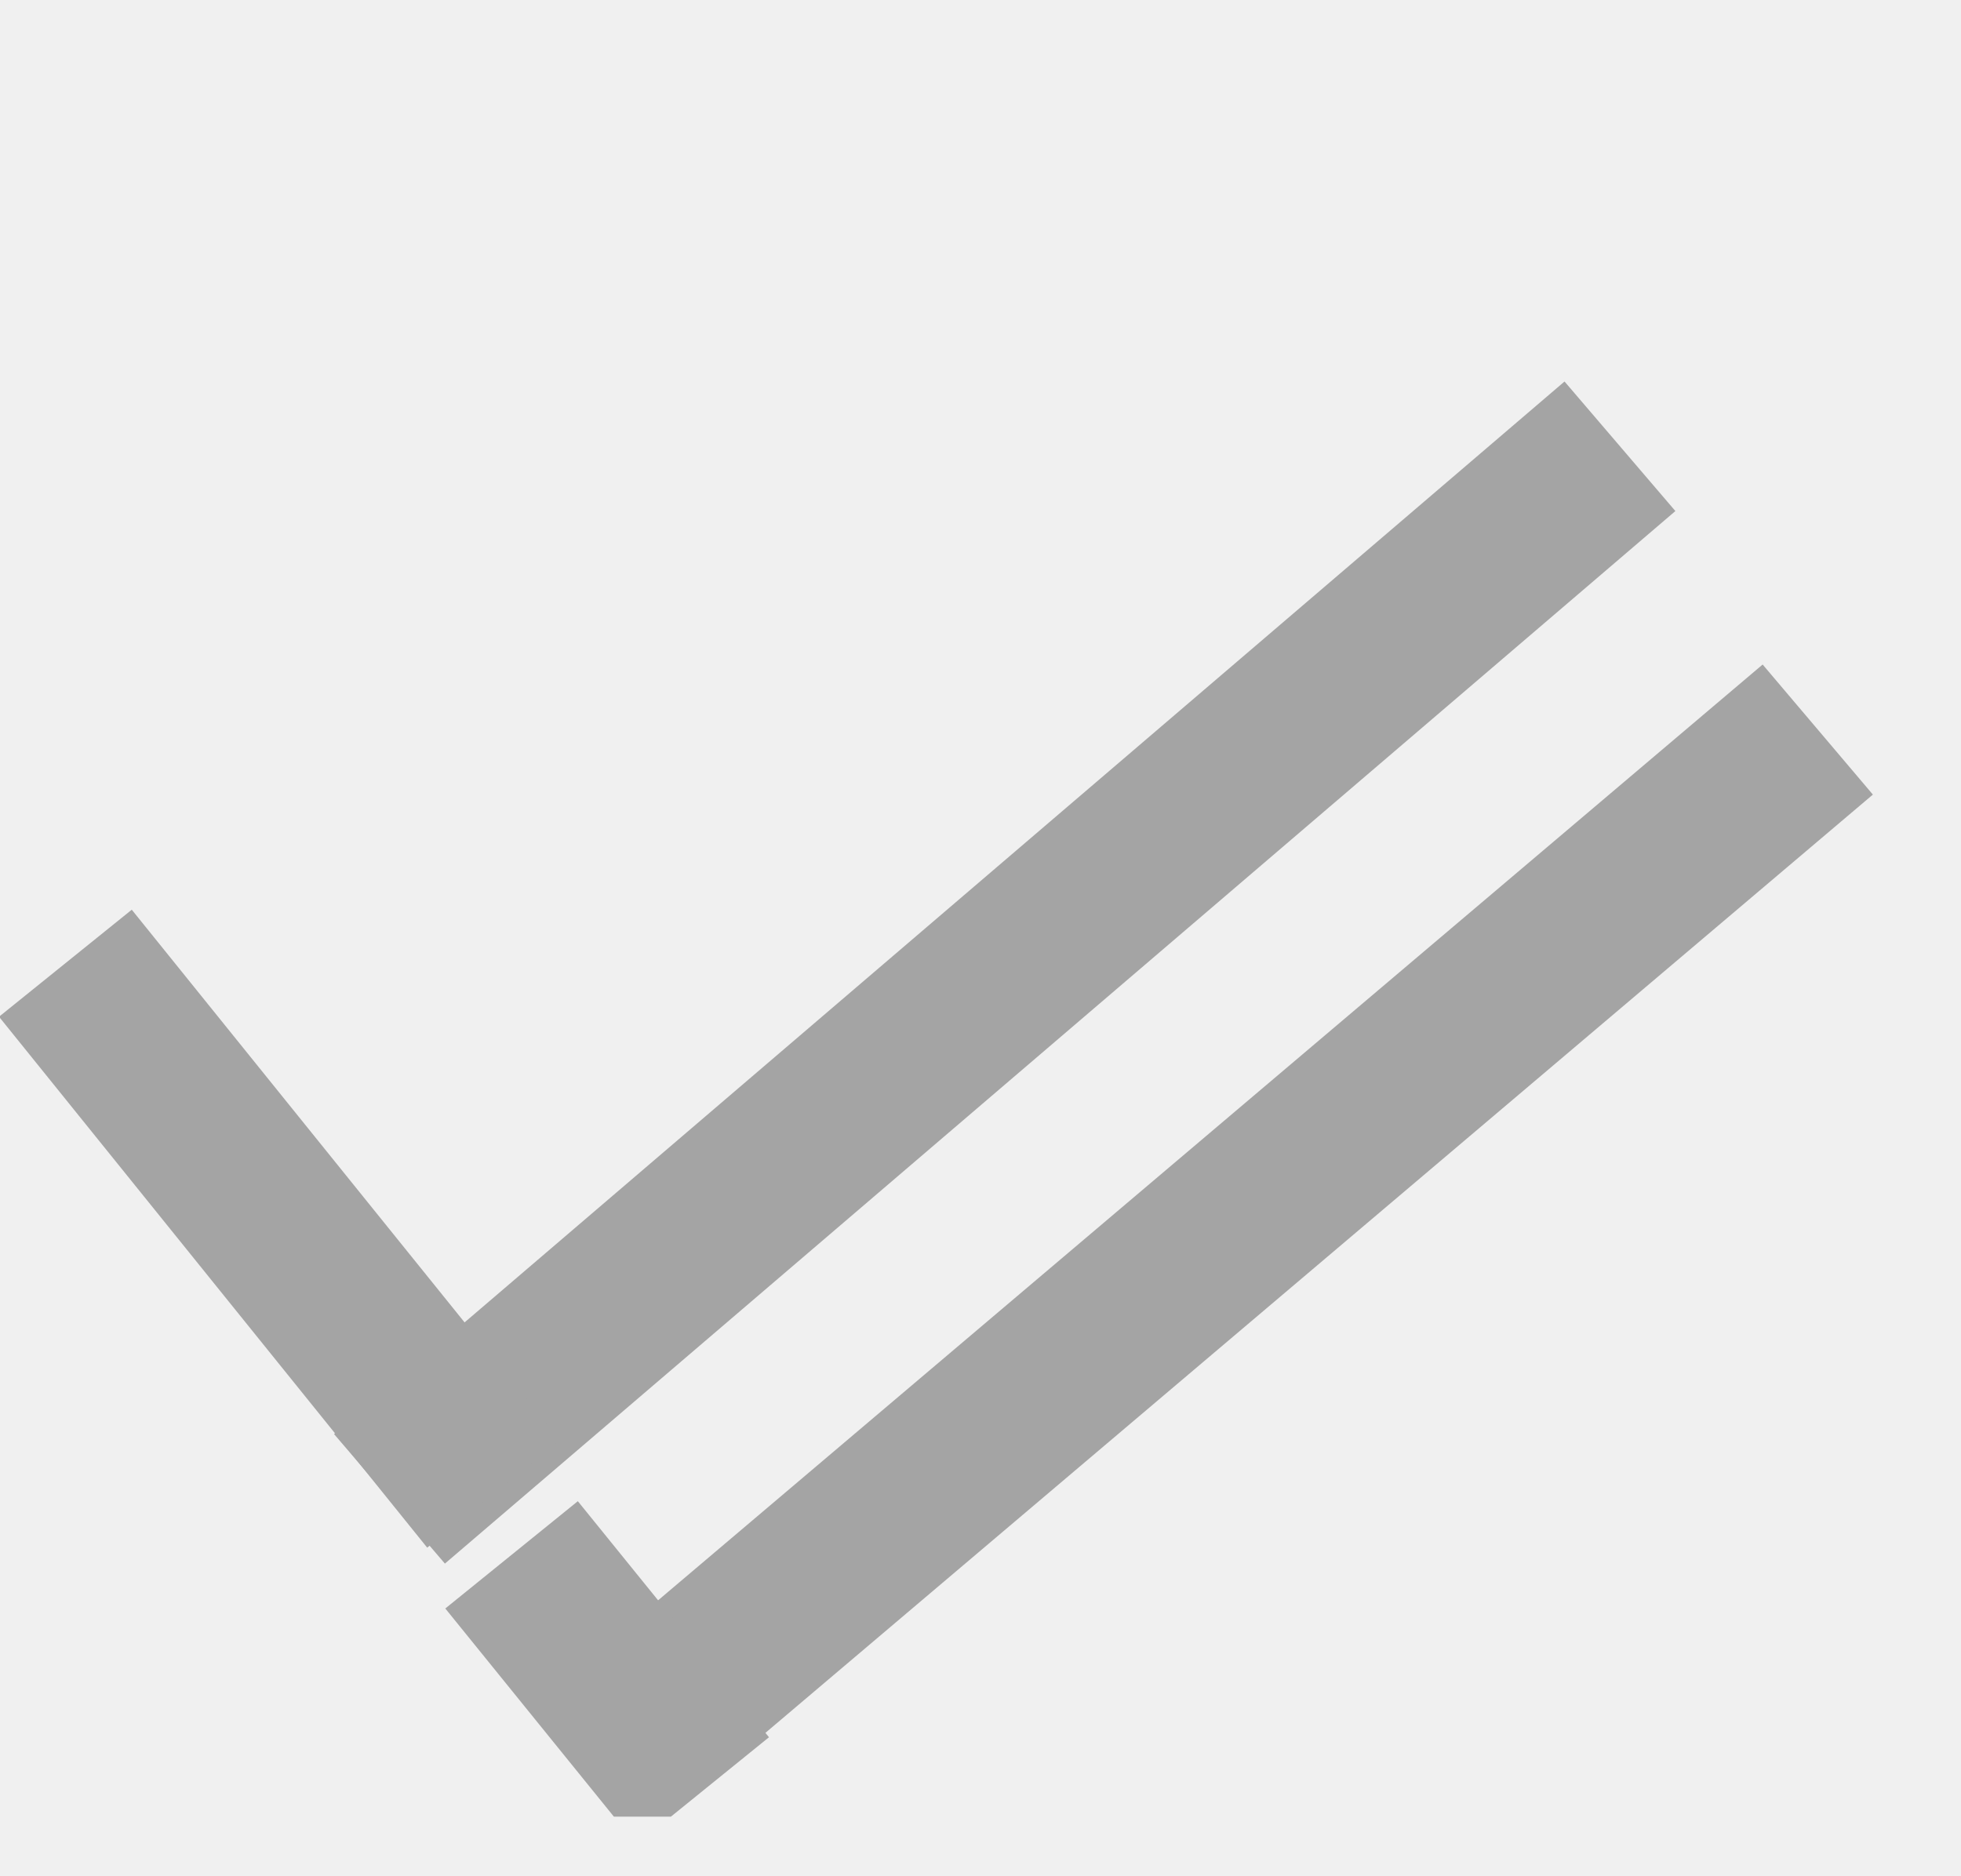
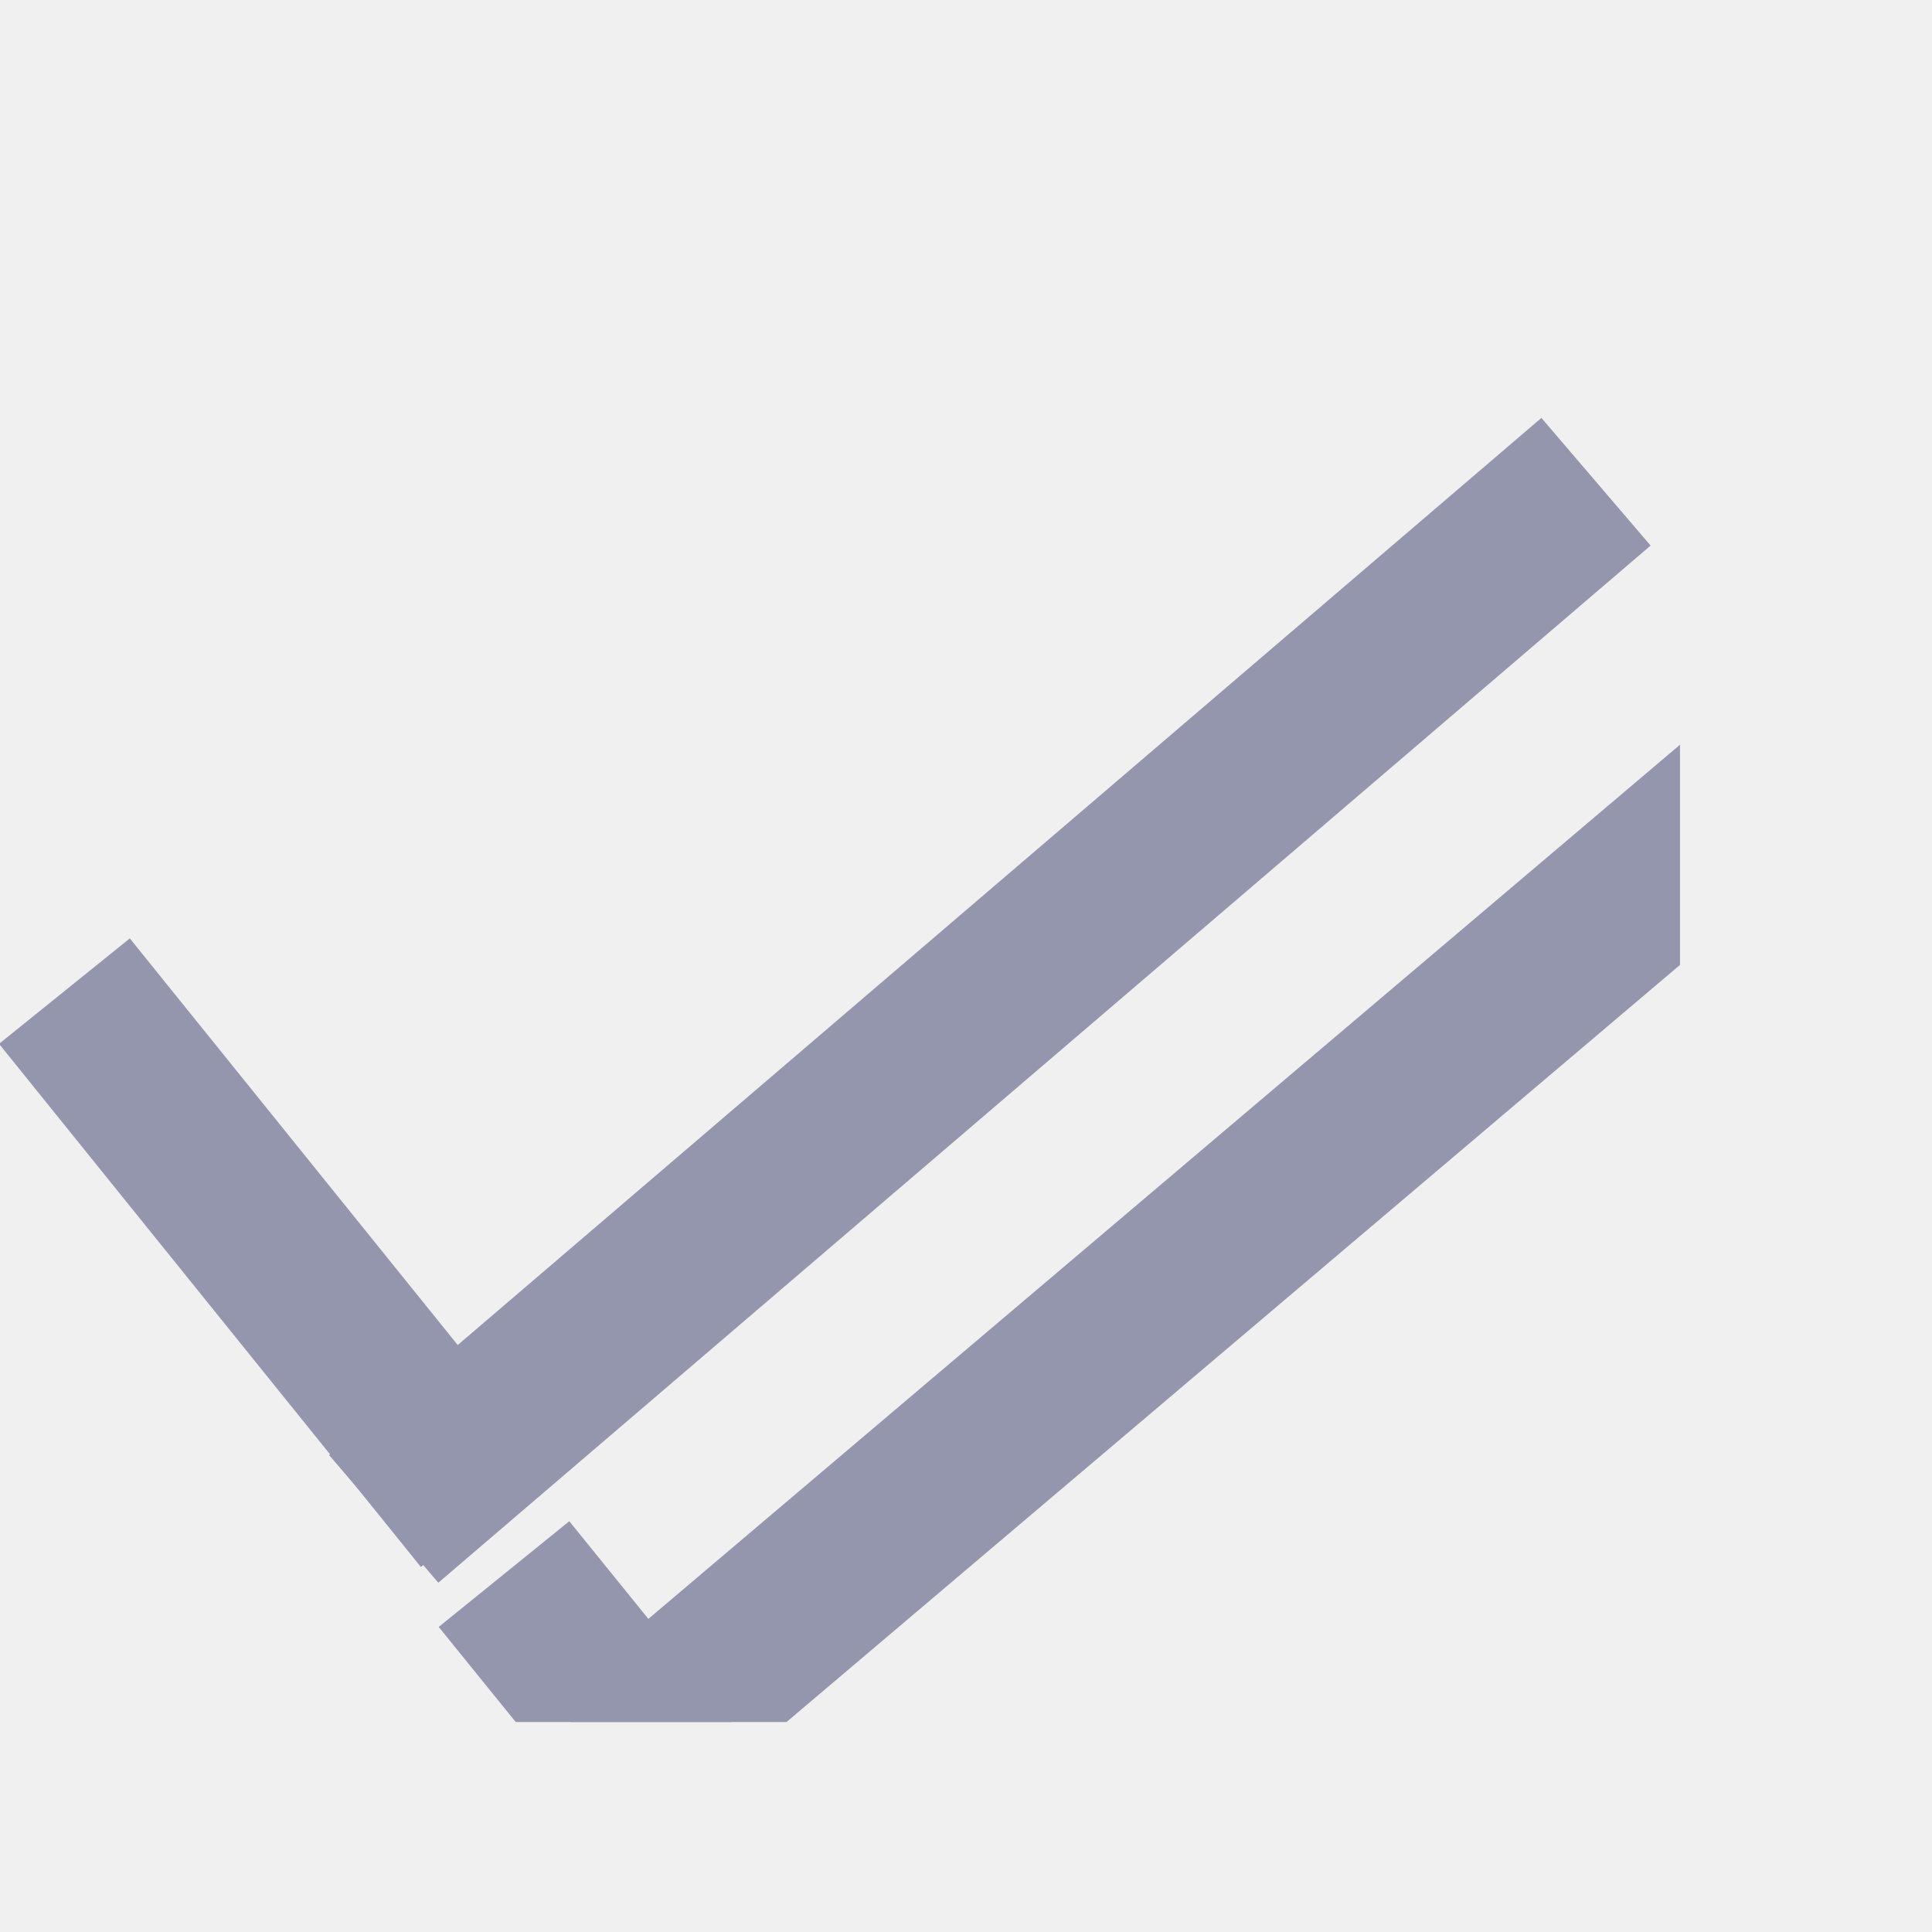
- <svg xmlns="http://www.w3.org/2000/svg" width="23" height="22" viewBox="0 0 23 22" fill="none">
+ <svg xmlns="http://www.w3.org/2000/svg" width="20" height="20" viewBox="0 0 23 22" fill="none">
  <g clip-path="url(#clip0_1_2)">
-     <path d="M7.222 20.504L21.32 8.558" stroke="#A4A4A4" stroke-width="2" />
-     <path d="M8.242 21.008L6 18.239" stroke="#A4A4A4" stroke-width="2" />
-     <path d="M4.568 17.582L19 5.235" stroke="#A4A4A4" stroke-width="2" />
-     <line x1="5.789" y1="17.527" x2="0.767" y2="11.299" stroke="#A4A4A4" stroke-width="2" />
+     <path d="M7.222 20.504L21.32 8.558" stroke="#9396AD" stroke-width="2" />
+     <path d="M8.242 21.008L6 18.239" stroke="#9396AD" stroke-width="2" />
+     <path d="M4.568 17.582L19 5.235" stroke="#9396AD" stroke-width="2" />
+     <line x1="5.789" y1="17.527" x2="0.767" y2="11.299" stroke="#9396AD" stroke-width="2" />
  </g>
  <defs>
    <clipPath id="clip0_1_2">
-       <rect width="22.25" height="21.31" fill="white" />
+       <rect width="20" height="20" fill="white" />
    </clipPath>
  </defs>
</svg>
